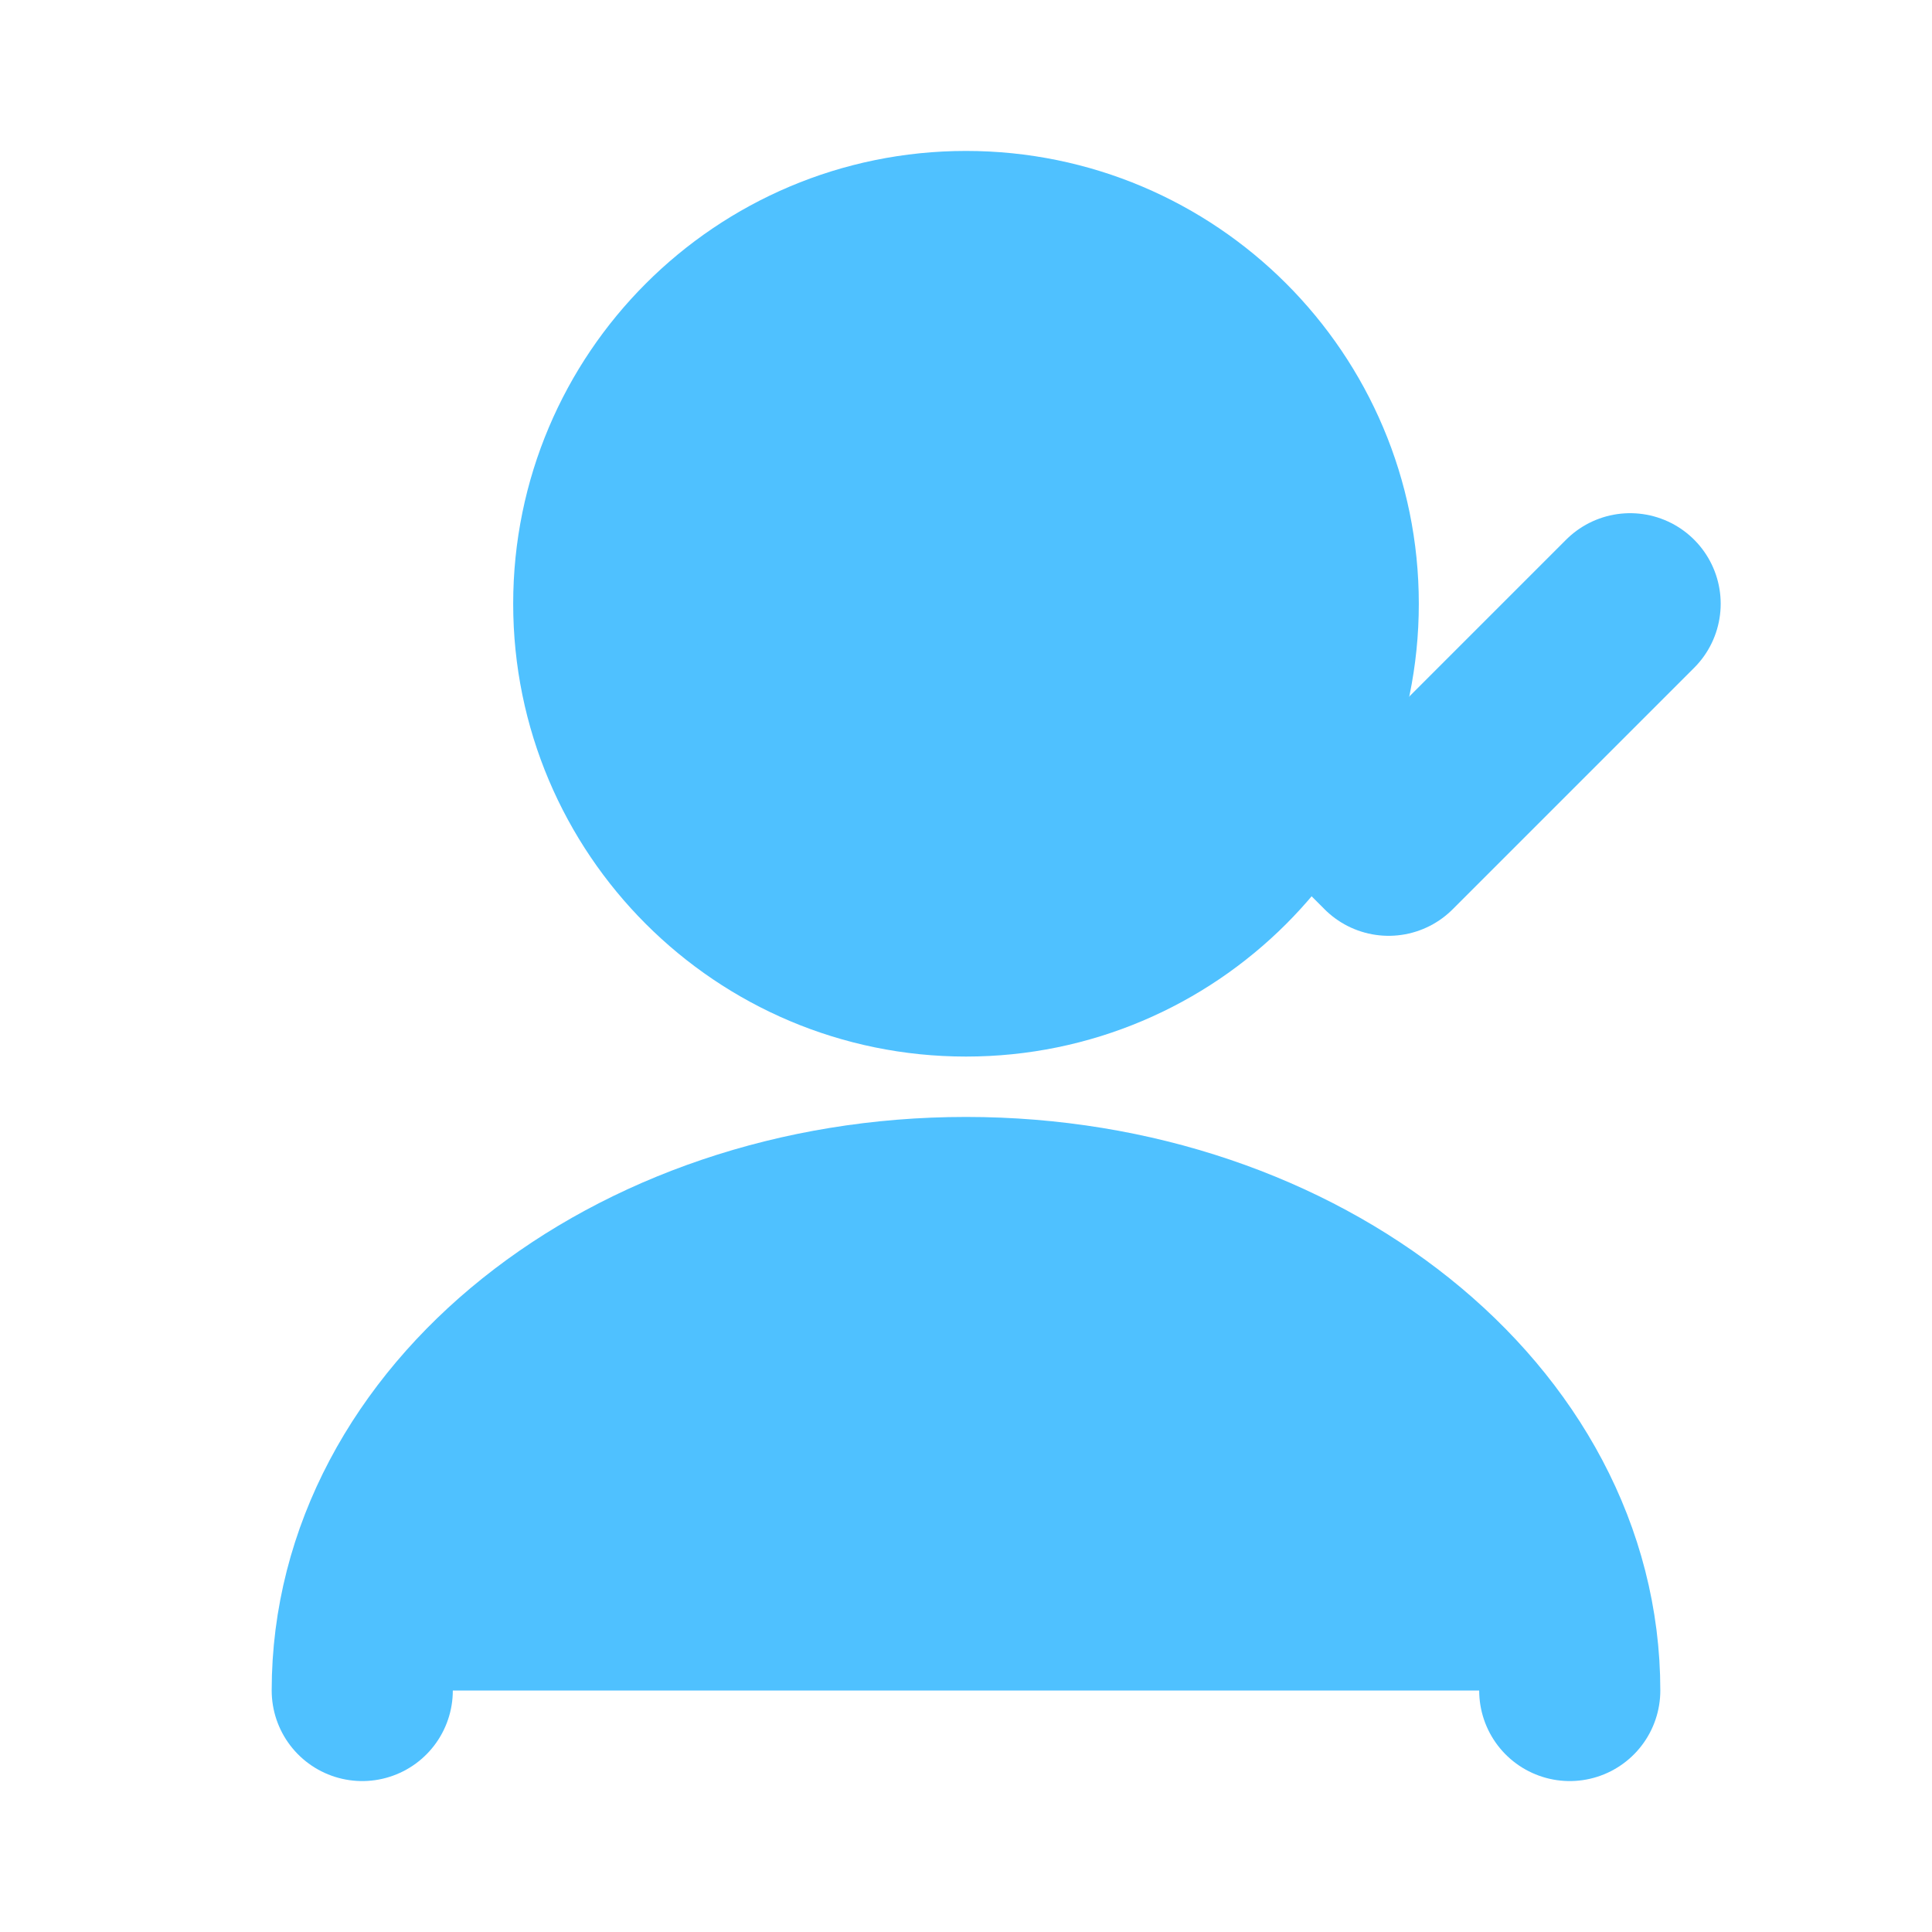
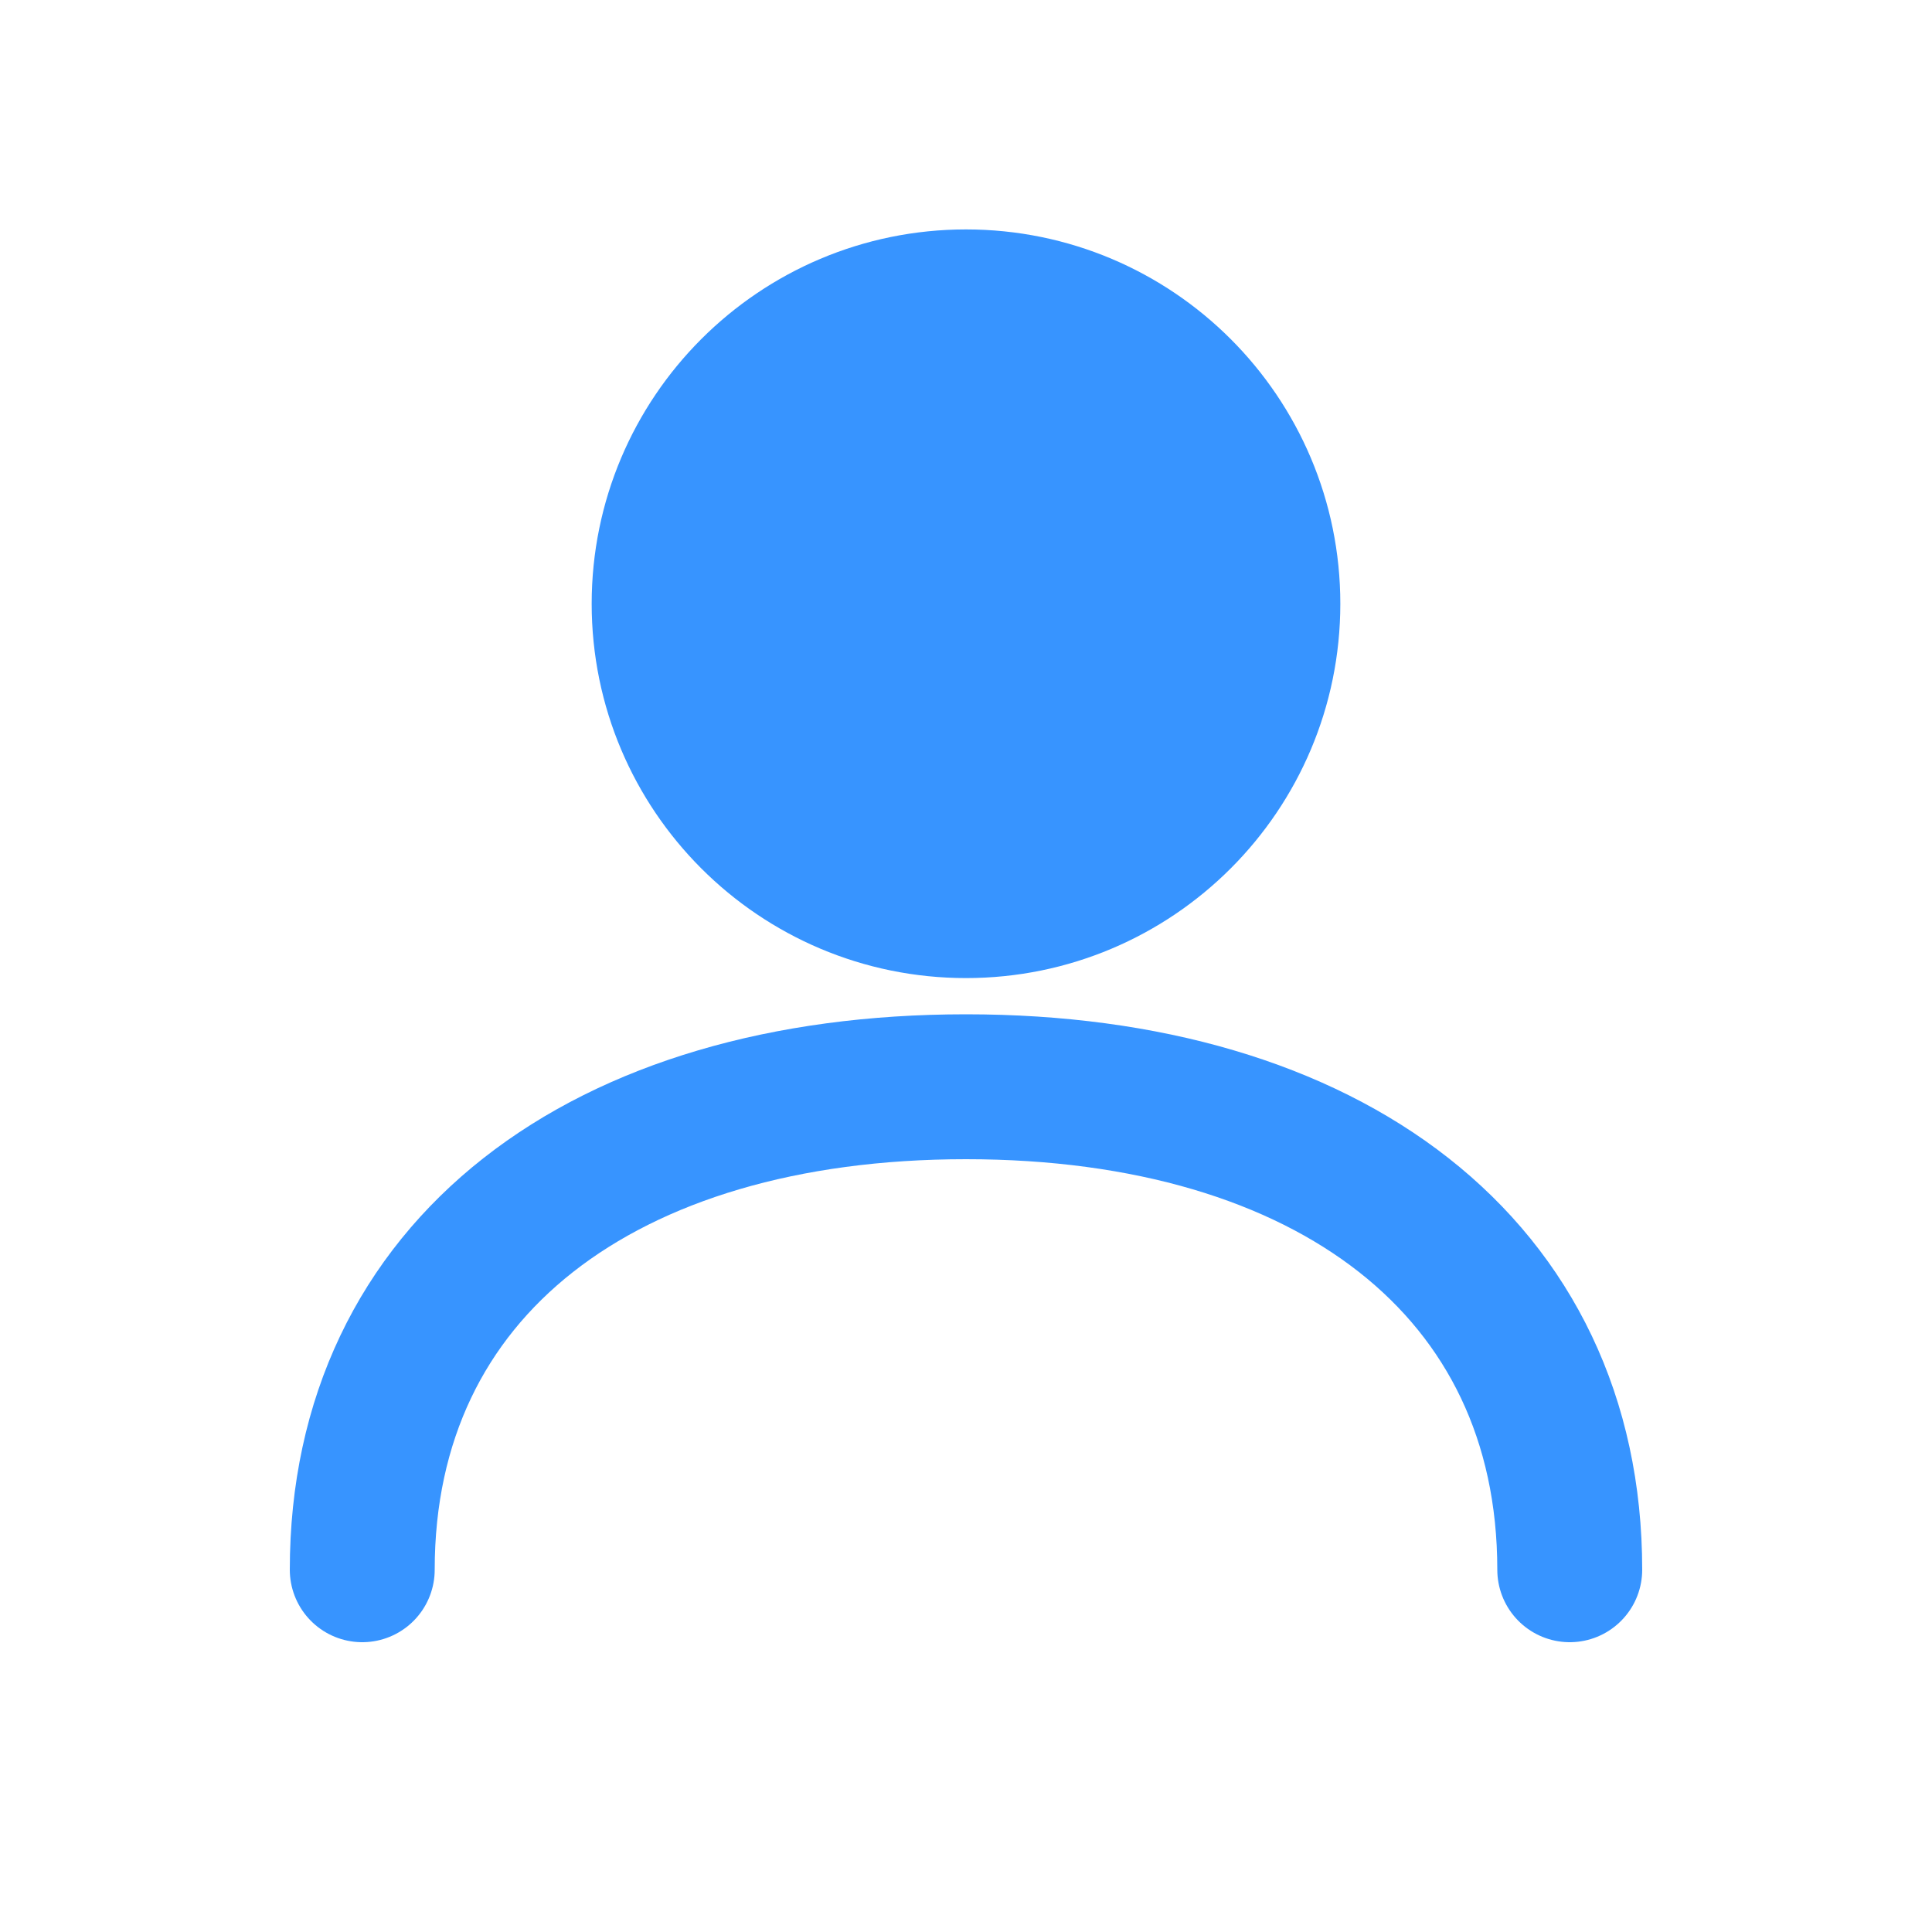
<svg xmlns="http://www.w3.org/2000/svg" width="16" height="16" viewBox="0 0 16 16" fill="none">
-   <path d="M8 8C9.657 8 11 6.657 11 5C11 3.343 9.657 2 8 2C6.343 2 5 3.343 5 5C5 6.657 6.343 8 8 8Z" fill="#4FC1FF" stroke="#4FC1FF" stroke-width="1.5" stroke-linecap="round" stroke-linejoin="round" />
-   <path d="M3 14C3 11.791 5.239 10 8 10C10.761 10 13 11.791 13 14" fill="#4FC1FF" stroke="#4FC1FF" stroke-width="1.5" stroke-linecap="round" stroke-linejoin="round" />
-   <path d="M13.5 5L11.5 7L10.5 6" stroke="#4FC1FF" stroke-width="1.5" stroke-linecap="round" stroke-linejoin="round" />
+   <circle cx="8" cy="5" r="2.5" stroke="#3794FF" stroke-width="1.2" fill="#3794FF" />
+   <path d="M3 13C3 10.5 5 9 8 9C11 9 13 10.5 13 13" stroke="#3794FF" stroke-width="1.2" stroke-linecap="round" fill="none" />
</svg>
